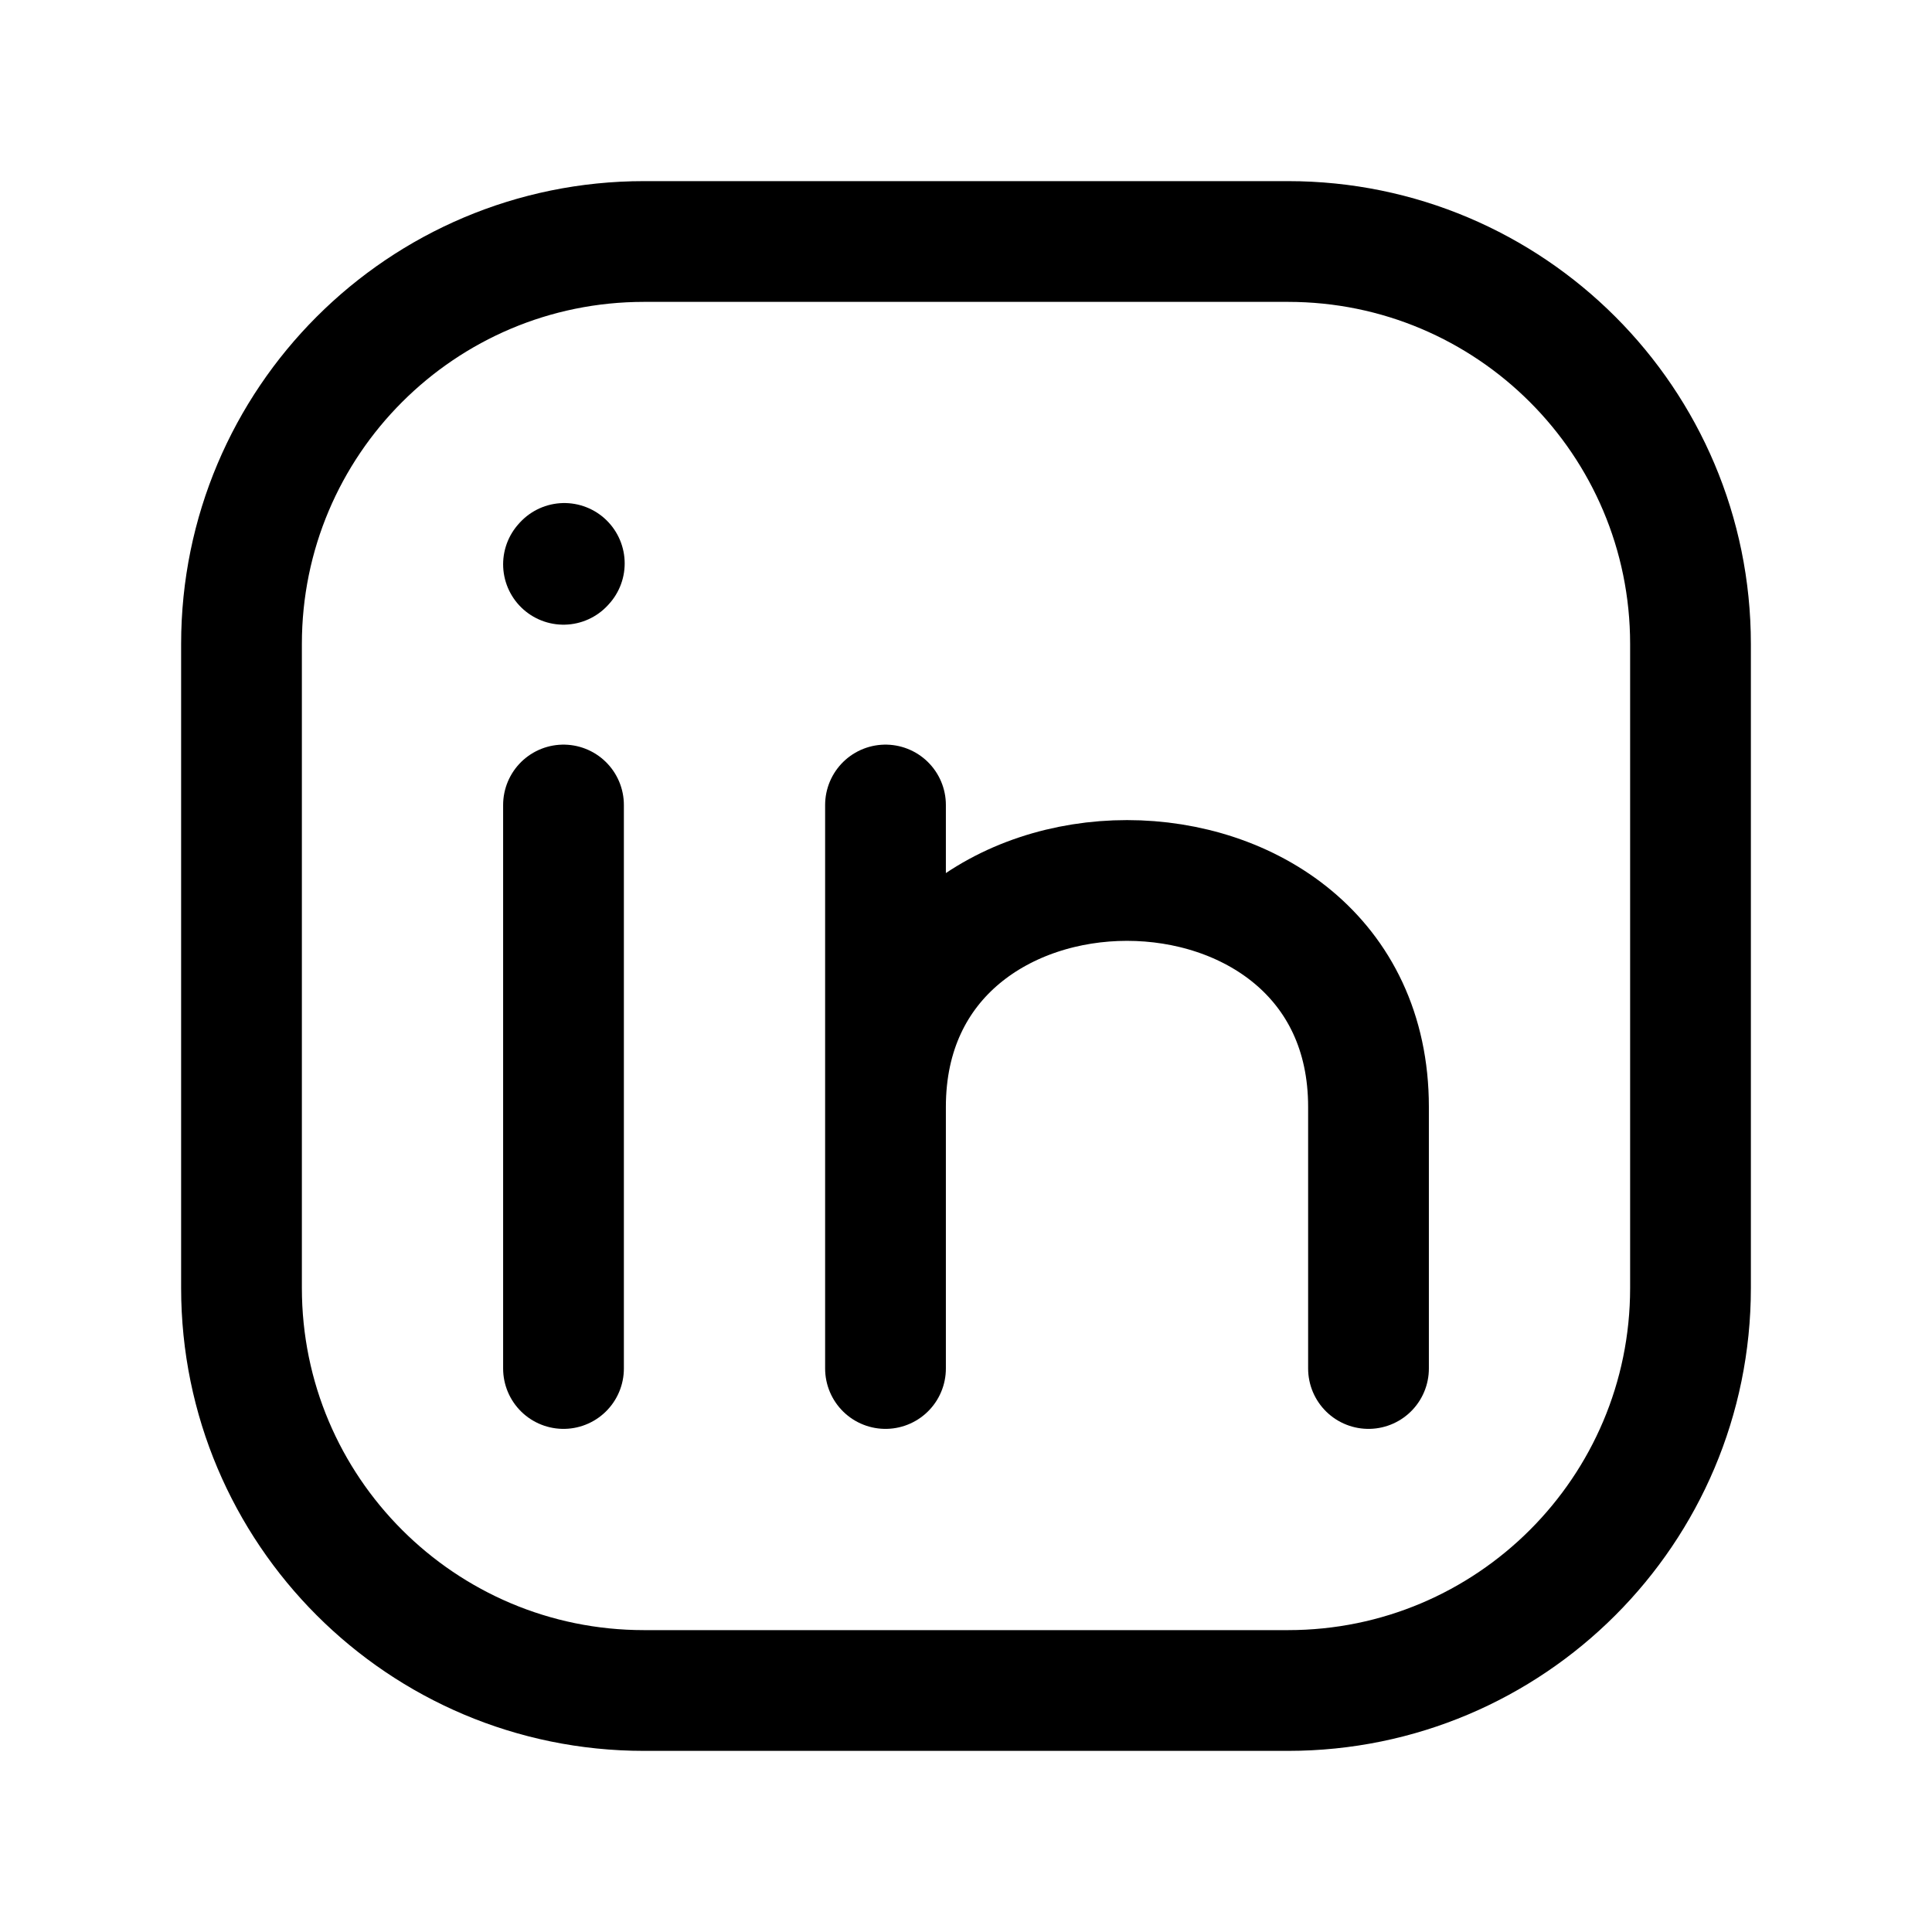
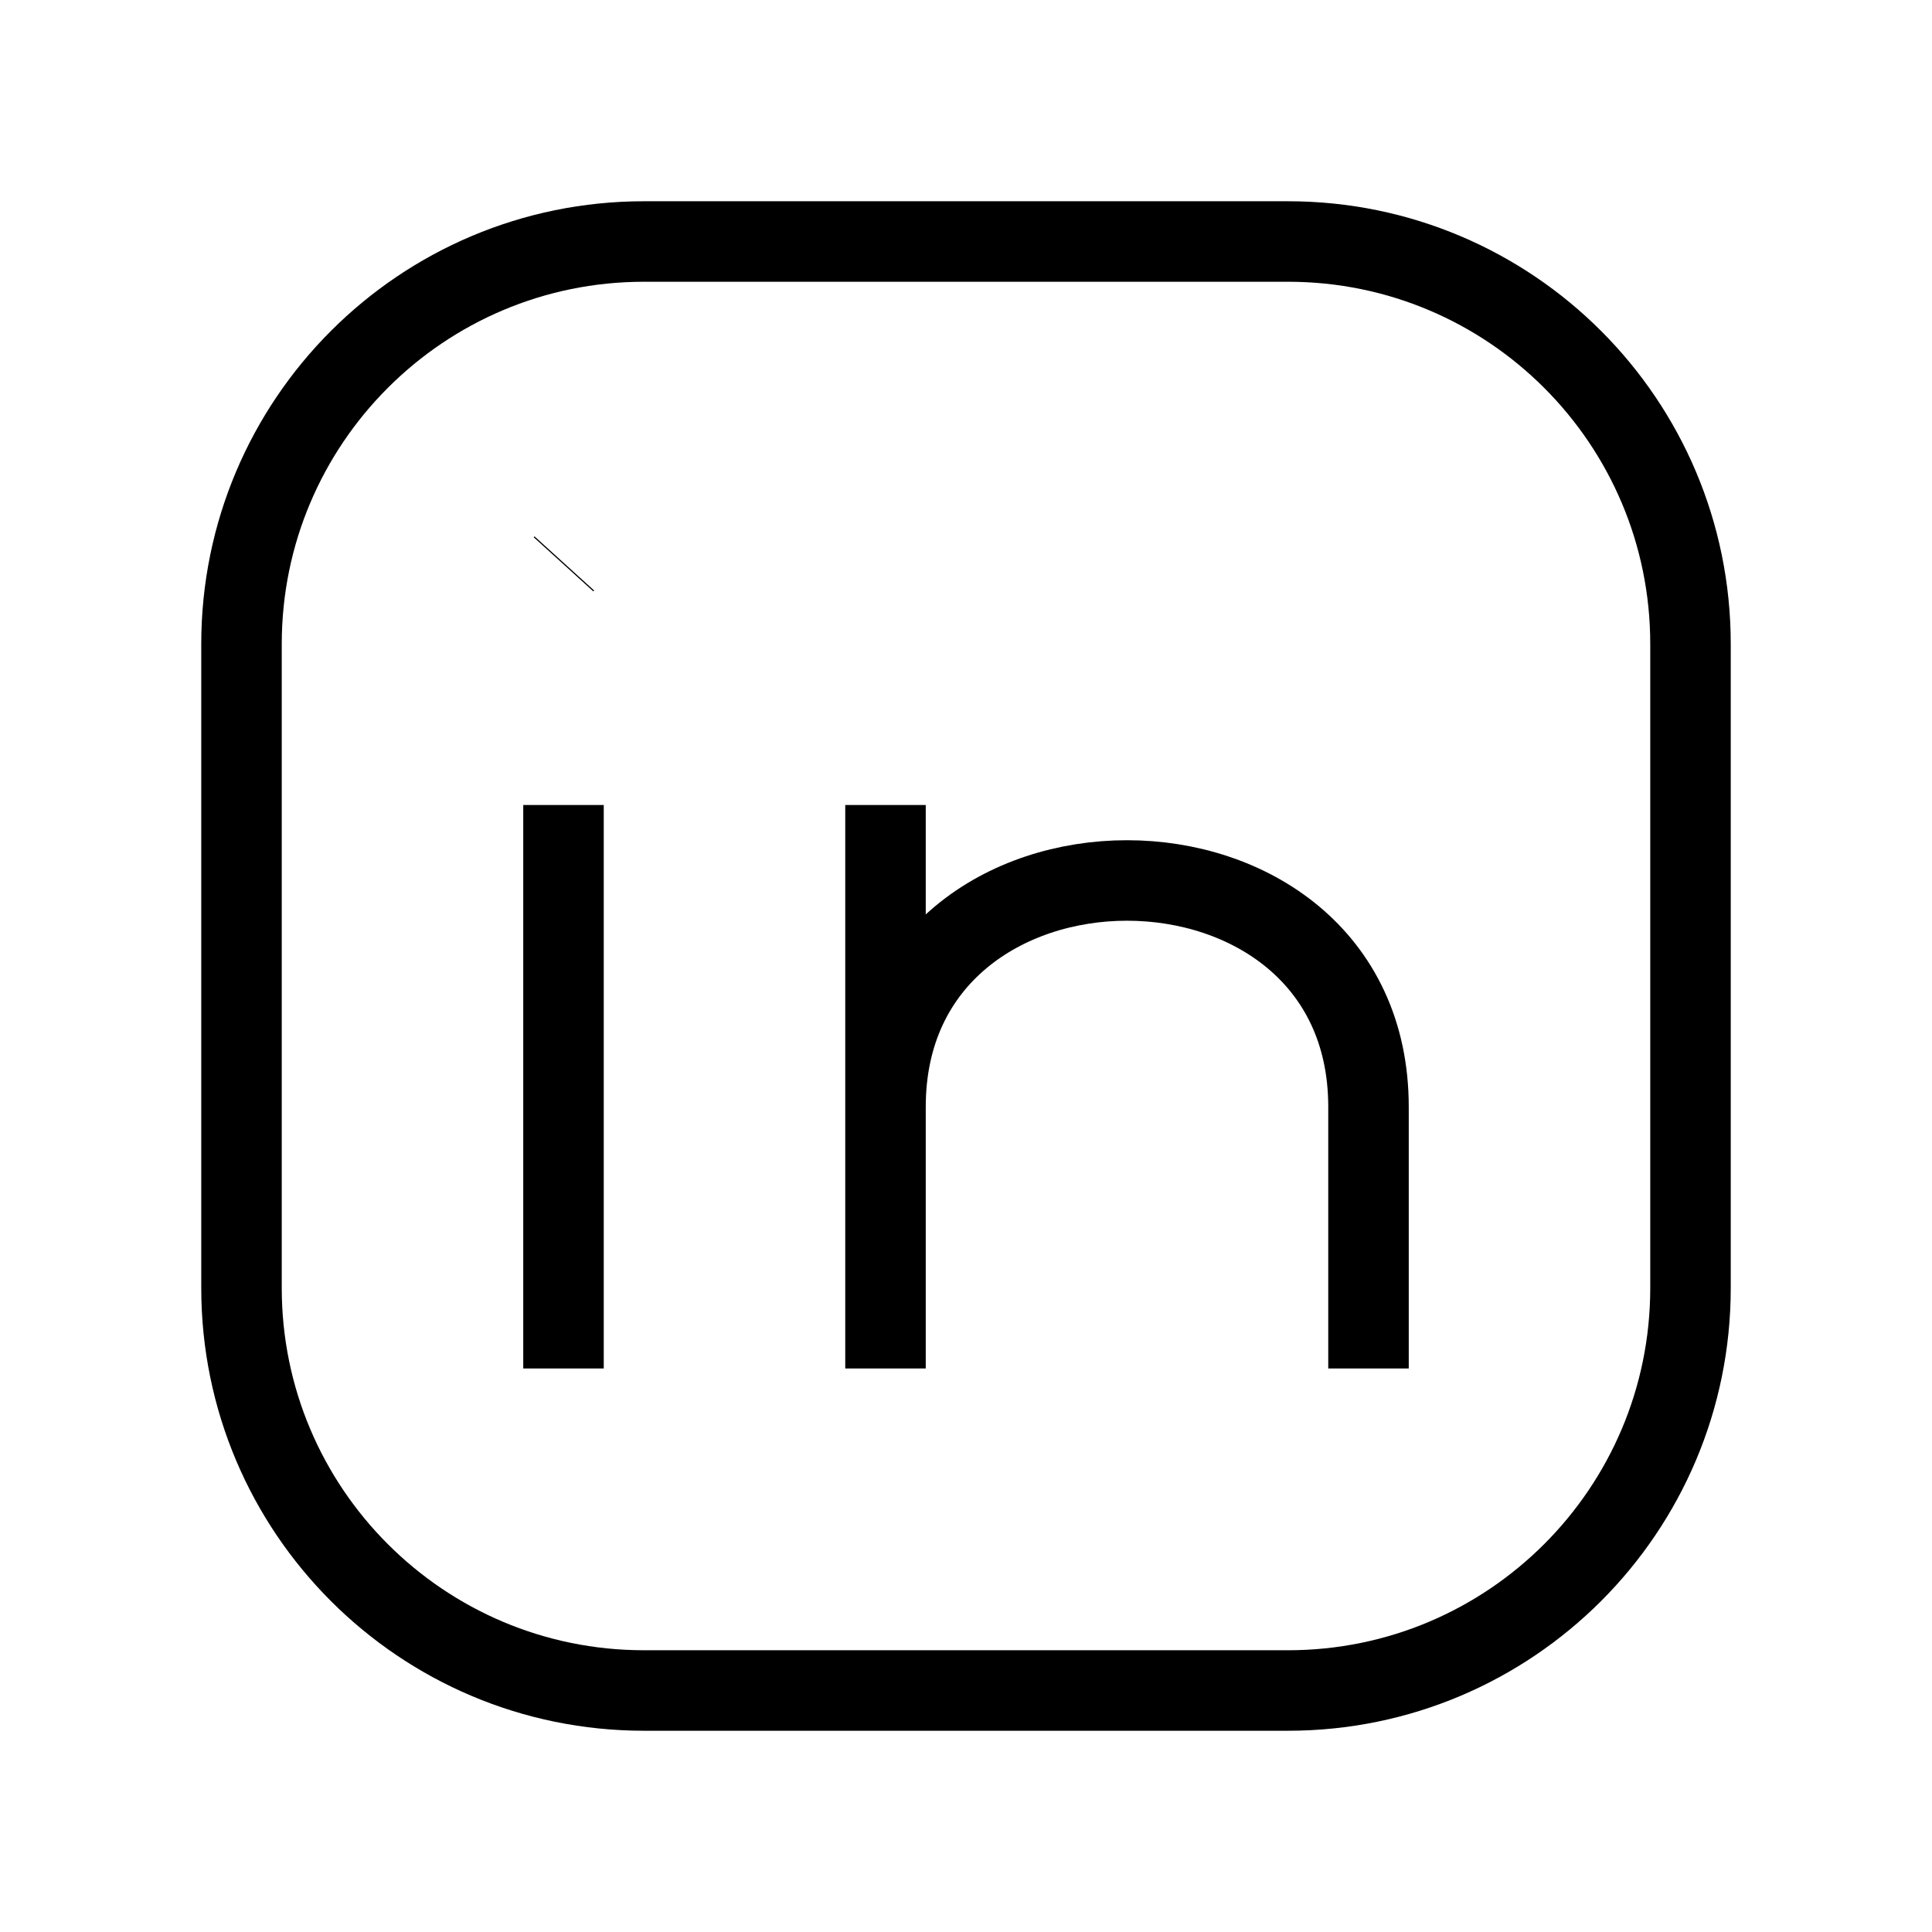
- <svg xmlns="http://www.w3.org/2000/svg" width="24px" height="24px" stroke-width="1.5" viewBox="0 0 24 24" fill="none" color="#000000">
-   <path d="M21 8v8a5 5 0 01-5 5H8a5 5 0 01-5-5V8a5 5 0 015-5h8a5 5 0 015 5zM7 17v-7" stroke="#000000" stroke-width="1.5" stroke-linecap="round" stroke-linejoin="round" />
-   <path d="M11 17v-3.25M11 10v3.75m0 0c0-3.75 6-3.75 6 0V17M7 7.01l.01-.011" stroke="#000000" stroke-width="1.5" stroke-linecap="round" stroke-linejoin="round" />
+ <svg xmlns="http://www.w3.org/2000/svg" width="24px" height="24px" strokeWidth="1.5" viewBox="0 0 24 24" fill="none" color="#000000">
+   <path d="M21 8v8a5 5 0 01-5 5H8a5 5 0 01-5-5V8a5 5 0 015-5h8a5 5 0 015 5zM7 17v-7" stroke="#000000" strokeWidth="1.5" strokeLinecap="round" strokeLinejoin="round" />
+   <path d="M11 17v-3.25M11 10v3.75m0 0c0-3.75 6-3.75 6 0V17M7 7.01l.01-.011" stroke="#000000" strokeWidth="1.5" strokeLinecap="round" strokeLinejoin="round" />
</svg>
